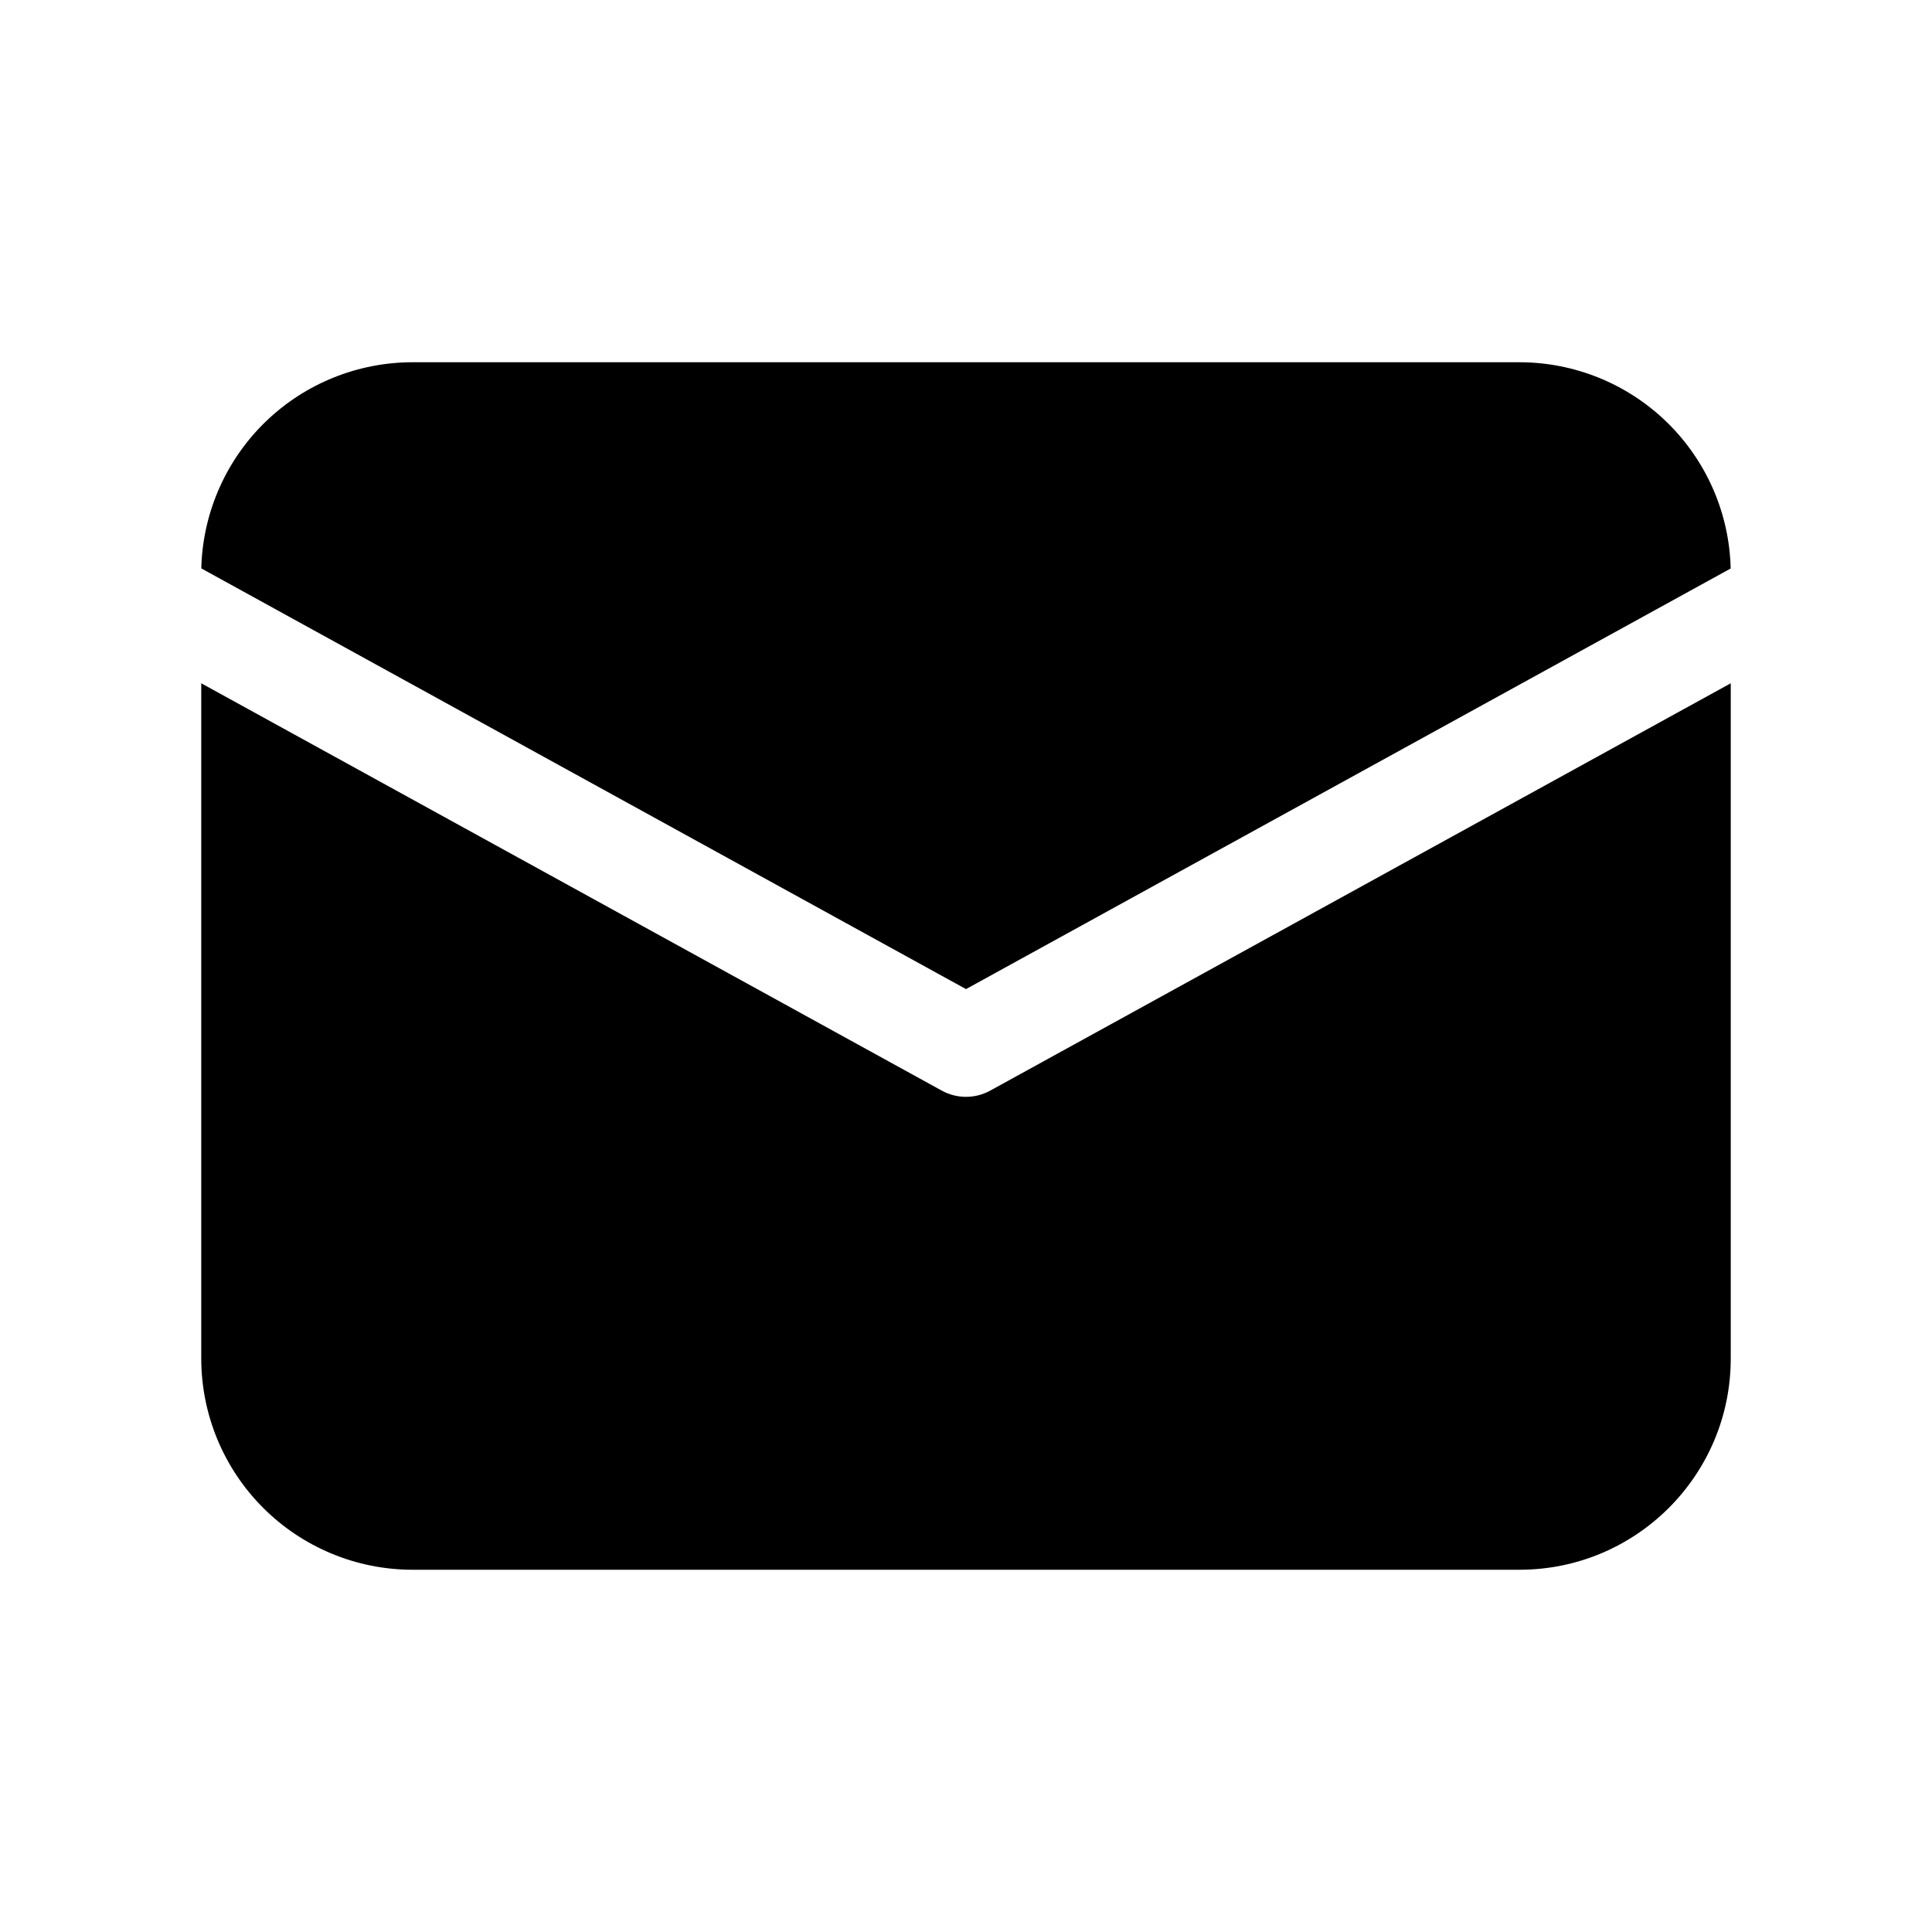
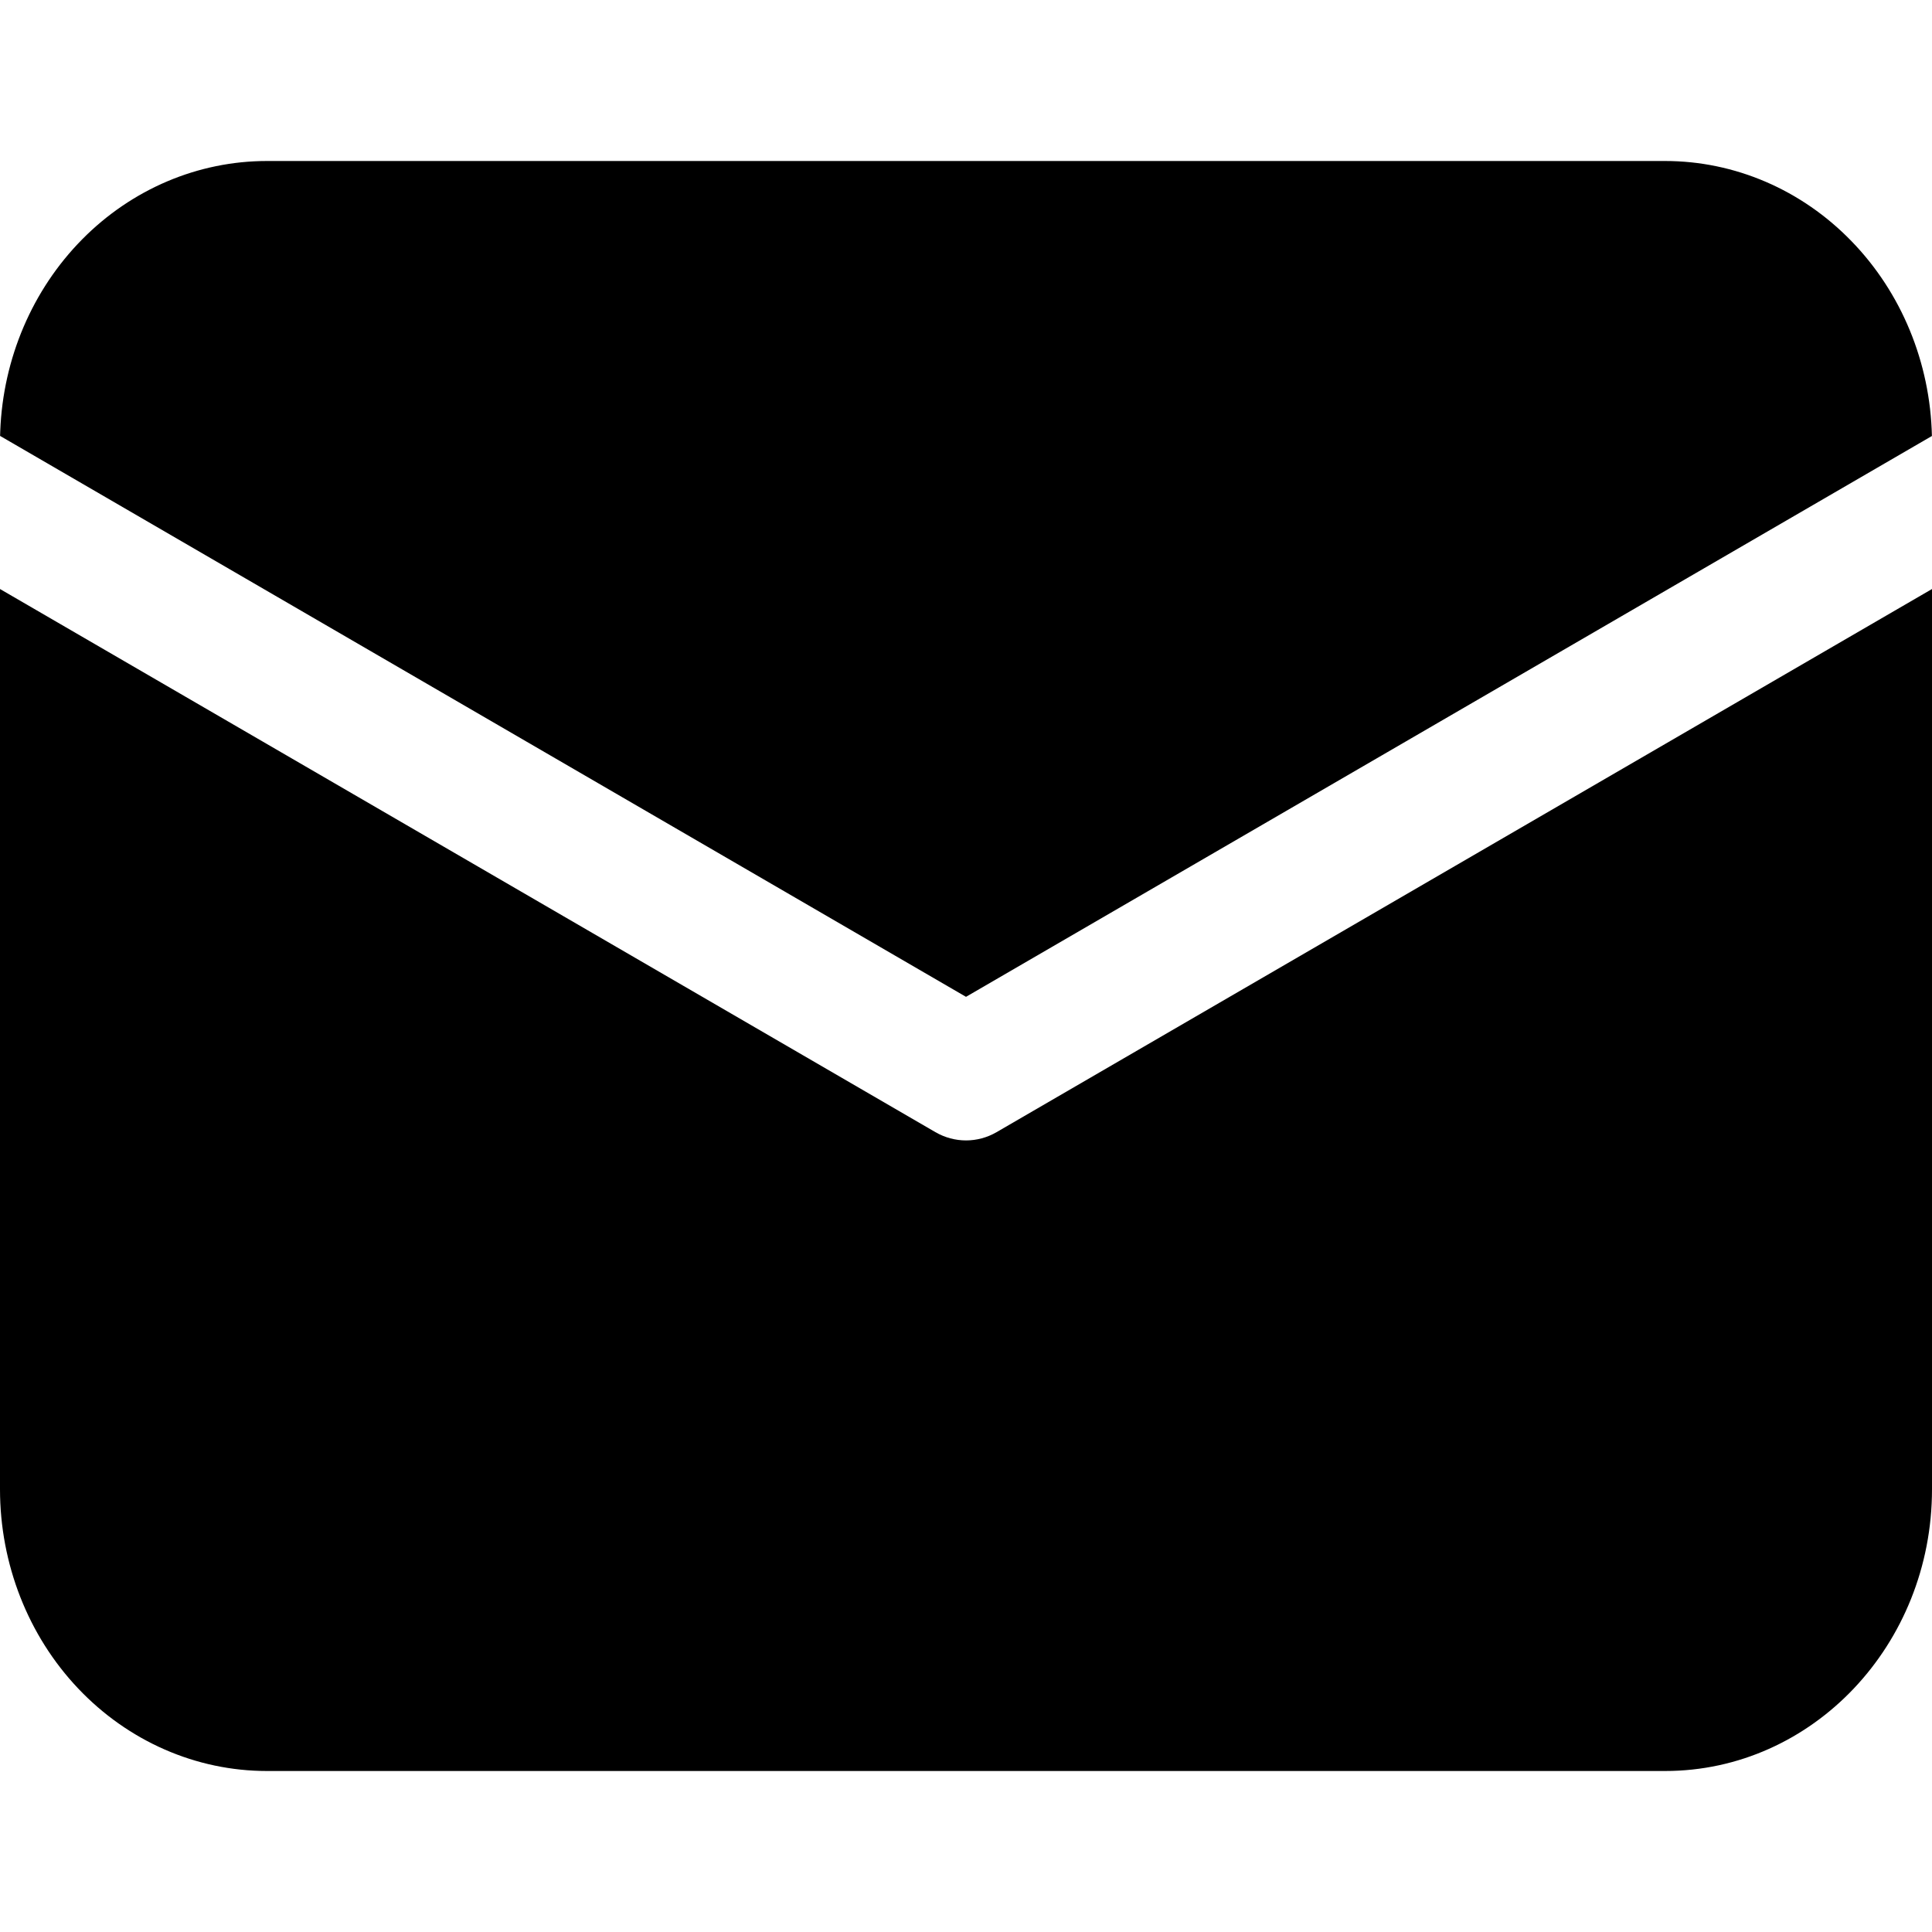
<svg xmlns="http://www.w3.org/2000/svg" width="24" height="24" viewBox="0 0 24 24" fill="none">
-   <path d="M21.5 8.488V16.875C21.5 18.325 20.325 19.5 18.875 19.5H5.125C4.429 19.5 3.761 19.223 3.269 18.731C2.777 18.239 2.5 17.571 2.5 16.875V8.488L11.699 13.548C11.886 13.651 12.114 13.651 12.301 13.548L21.5 8.488V8.488ZM18.875 4.5C19.56 4.5 20.218 4.768 20.709 5.247C21.199 5.726 21.483 6.377 21.499 7.062L12 12.287L2.501 7.061L2.502 7.016C2.53 6.34 2.819 5.7 3.307 5.231C3.796 4.762 4.448 4.5 5.125 4.5H18.875Z" fill="black" />
+   <path d="M24 7.317V18.5C24 20.433 22.516 22 20.684 22H3.316C2.436 22 1.593 21.631 0.971 20.975C0.349 20.319 0 19.428 0 18.5V7.317L11.62 14.064C11.857 14.201 12.144 14.201 12.38 14.064L24 7.317V7.317ZM20.684 2C21.55 2 22.381 2.357 23 2.996C23.62 3.634 23.978 4.503 23.999 5.416L12 12.383L0.001 5.415L0.003 5.355C0.038 4.453 0.402 3.6 1.02 2.974C1.637 2.349 2.46 2 3.316 2H20.684Z" fill="black" />
</svg>
